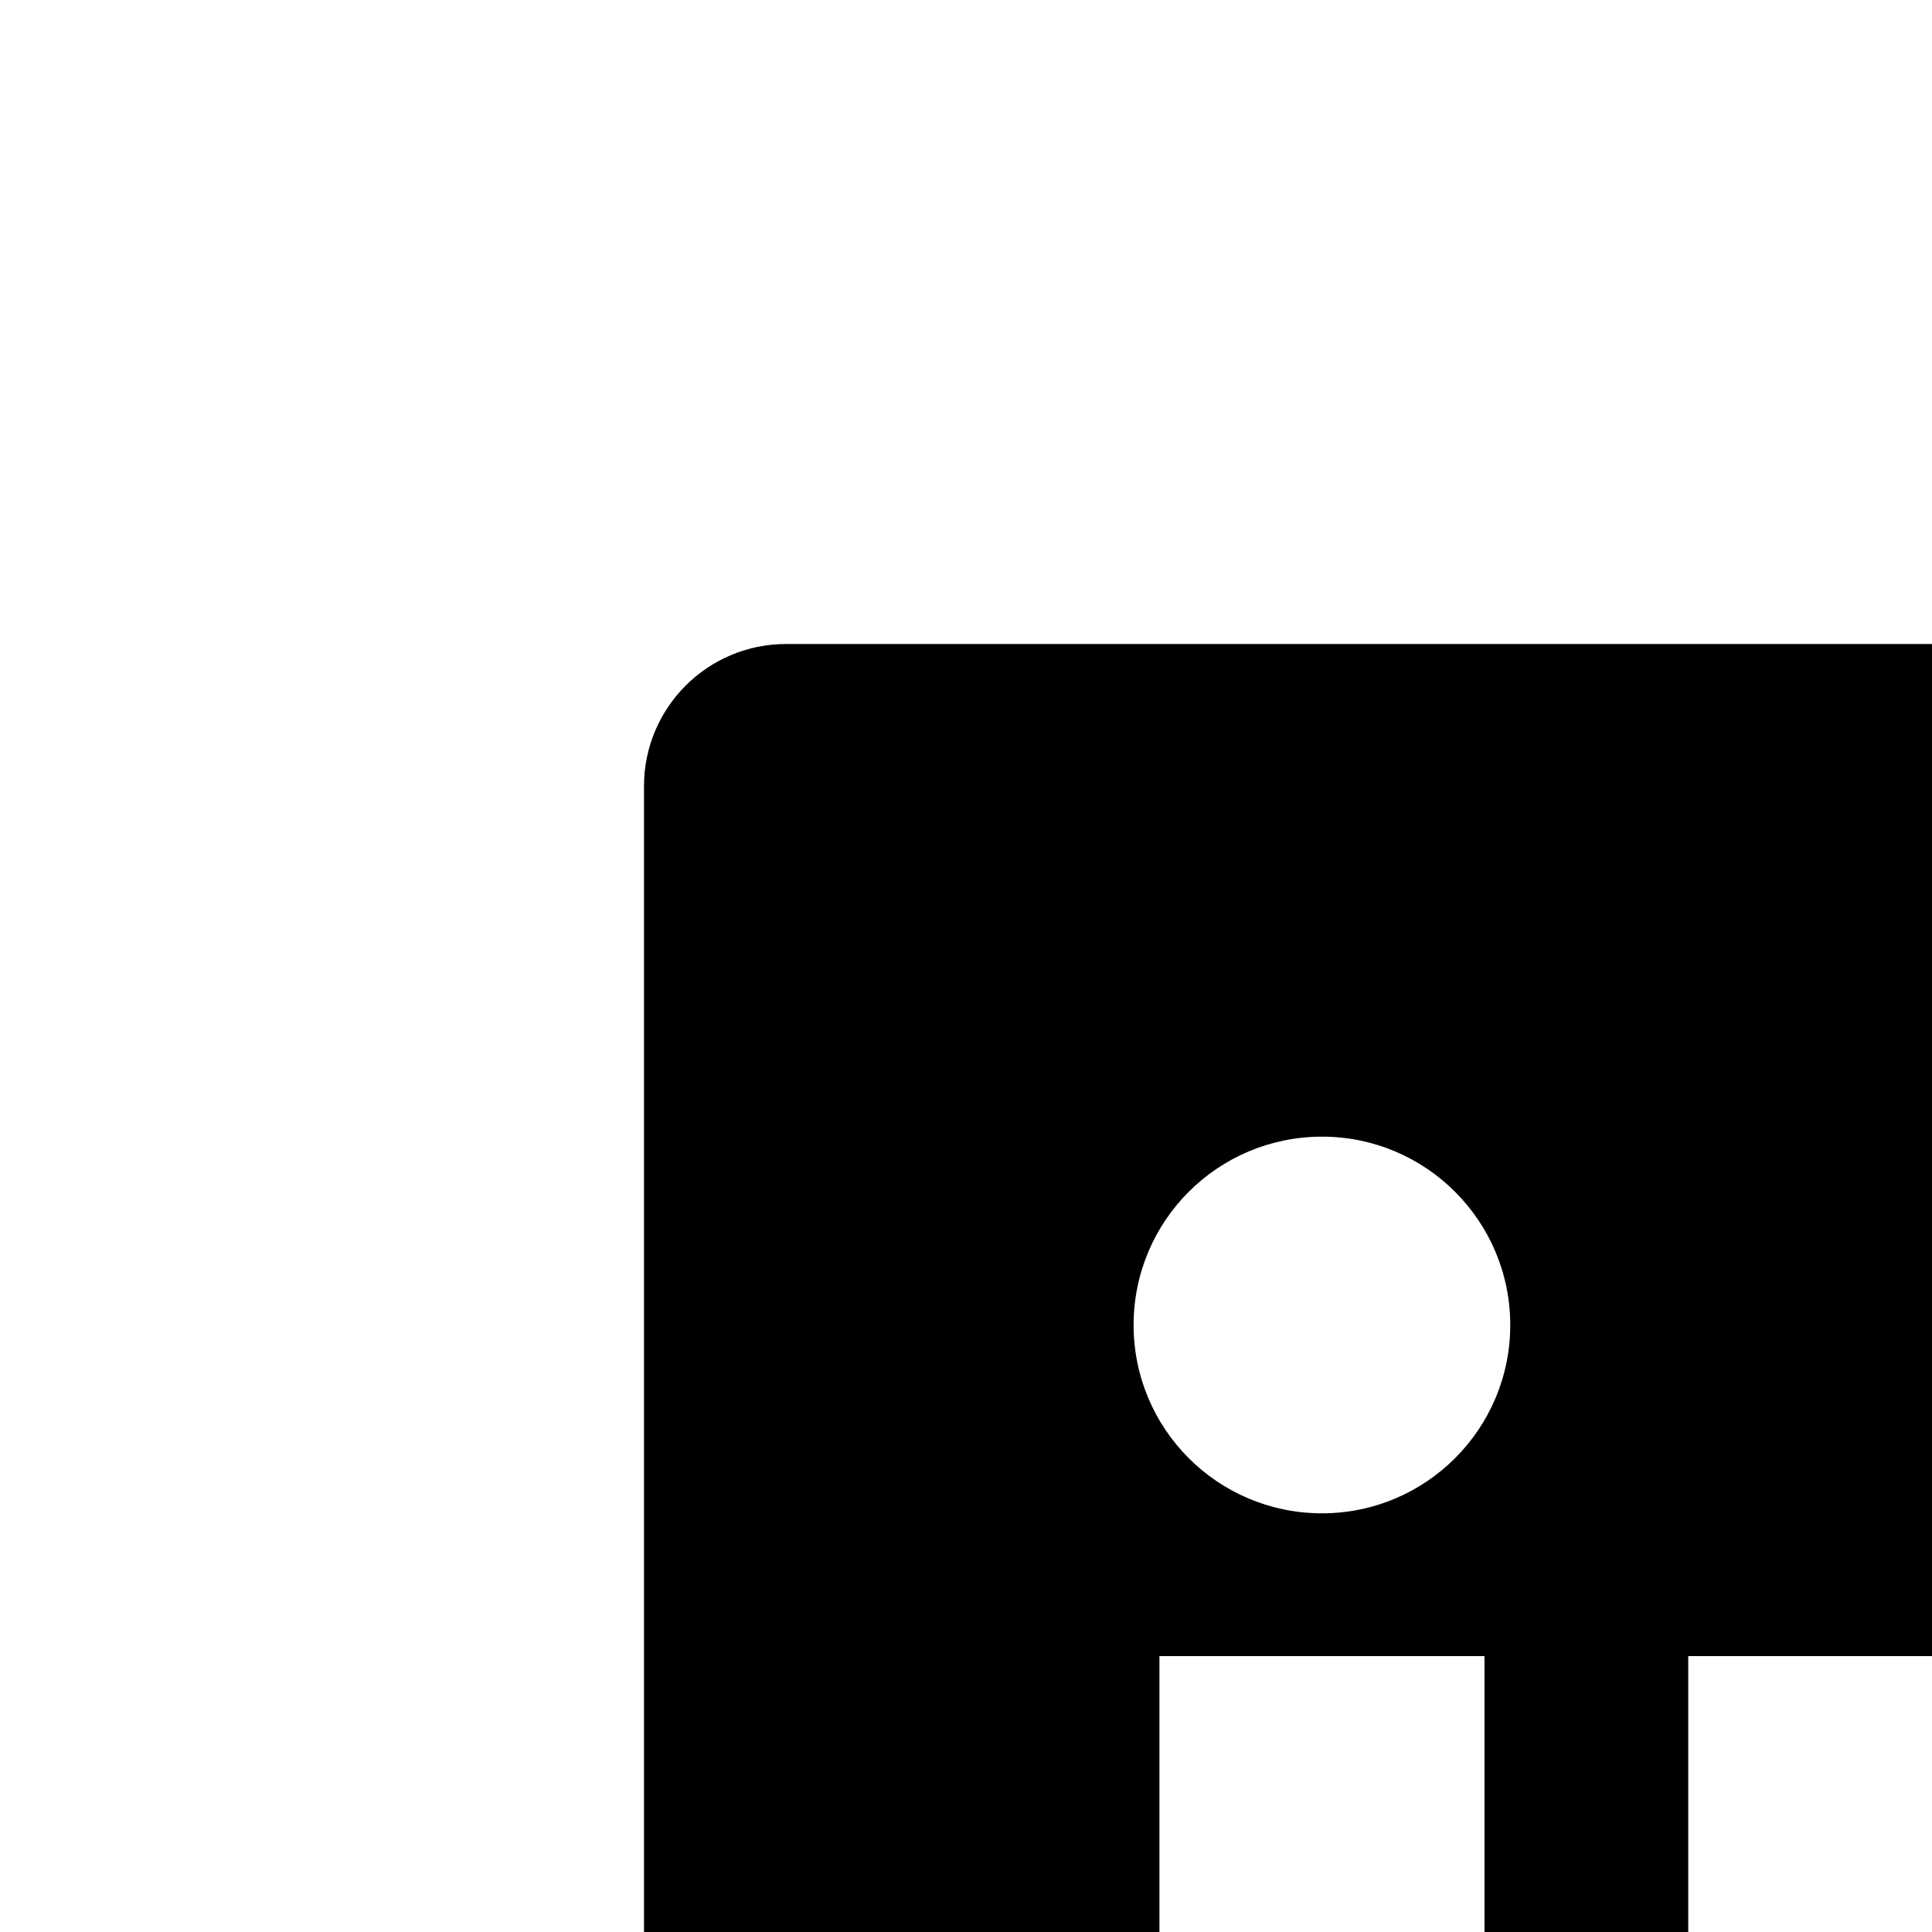
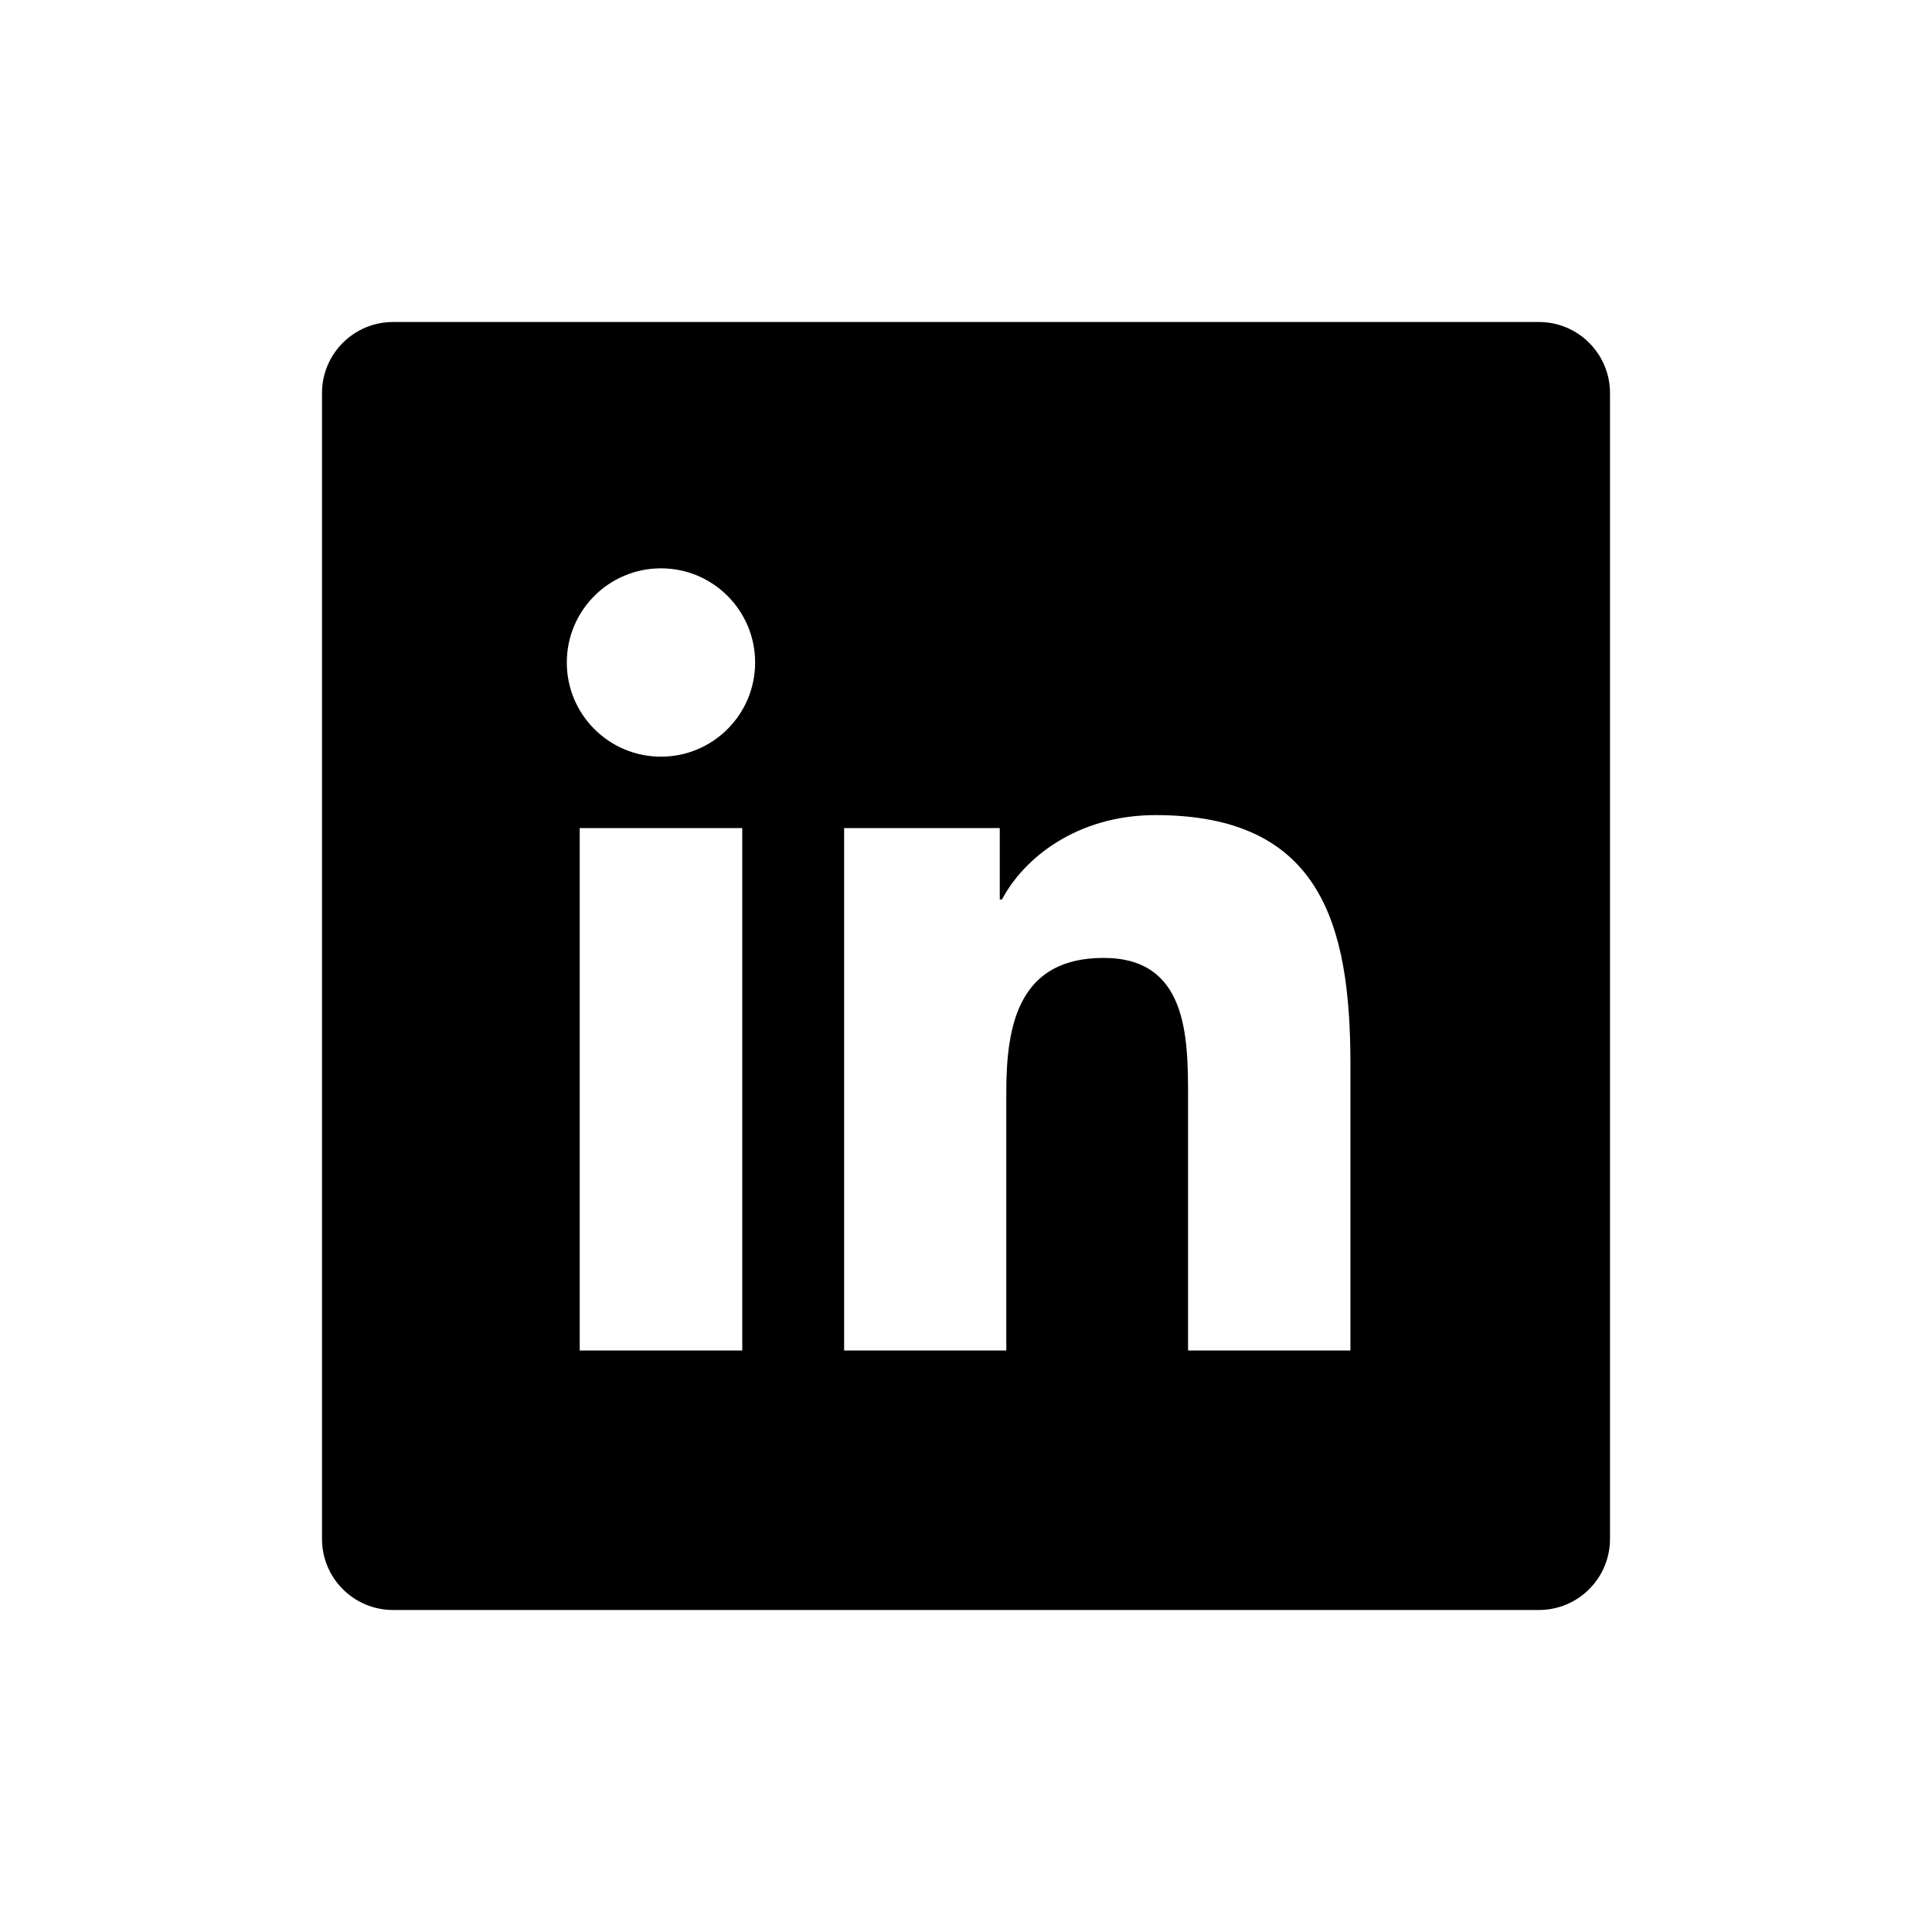
- <svg xmlns="http://www.w3.org/2000/svg" width="24" height="24" viewBox="0 0 24 24" version="1.1">
+ <svg xmlns="http://www.w3.org/2000/svg" width="48px" height="48px" viewBox="0 0 48 48" version="1.1">
  <g id="Icon/Social/linkedin-color" stroke="none" stroke-width="1" fill="none" fill-rule="evenodd">
    <path d="M20.972,33.553 L25.001,33.553 L25.001,27.133 C25.001,25.439 25.321,23.799 27.421,23.799 C29.491,23.799 29.517,25.735 29.517,27.24 L29.517,33.553 L33.551,33.553 L33.551,26.434 C33.551,22.938 32.796,20.251 28.711,20.251 C26.748,20.251 25.432,21.327 24.894,22.347 L24.839,22.347 L24.839,20.573 L20.972,20.573 L20.972,33.553 Z M16.423,14.12 C15.127,14.12 14.082,15.168 14.082,16.46 C14.082,17.751 15.127,18.799 16.423,18.799 C17.713,18.799 18.761,17.751 18.761,16.46 C18.761,15.168 17.713,14.12 16.423,14.12 L16.423,14.12 Z M14.403,33.553 L18.441,33.553 L18.441,20.573 L14.403,20.573 L14.403,33.553 Z M9.766,40 C8.79,40 8,39.209 8,38.234 L8,9.766 C8,8.791 8.79,8 9.766,8 L38.234,8 C39.209,8 40,8.791 40,9.766 L40,38.234 C40,39.209 39.209,40 38.234,40 L9.766,40 Z" id="Shape" fill="#000000" />
  </g>
</svg>
